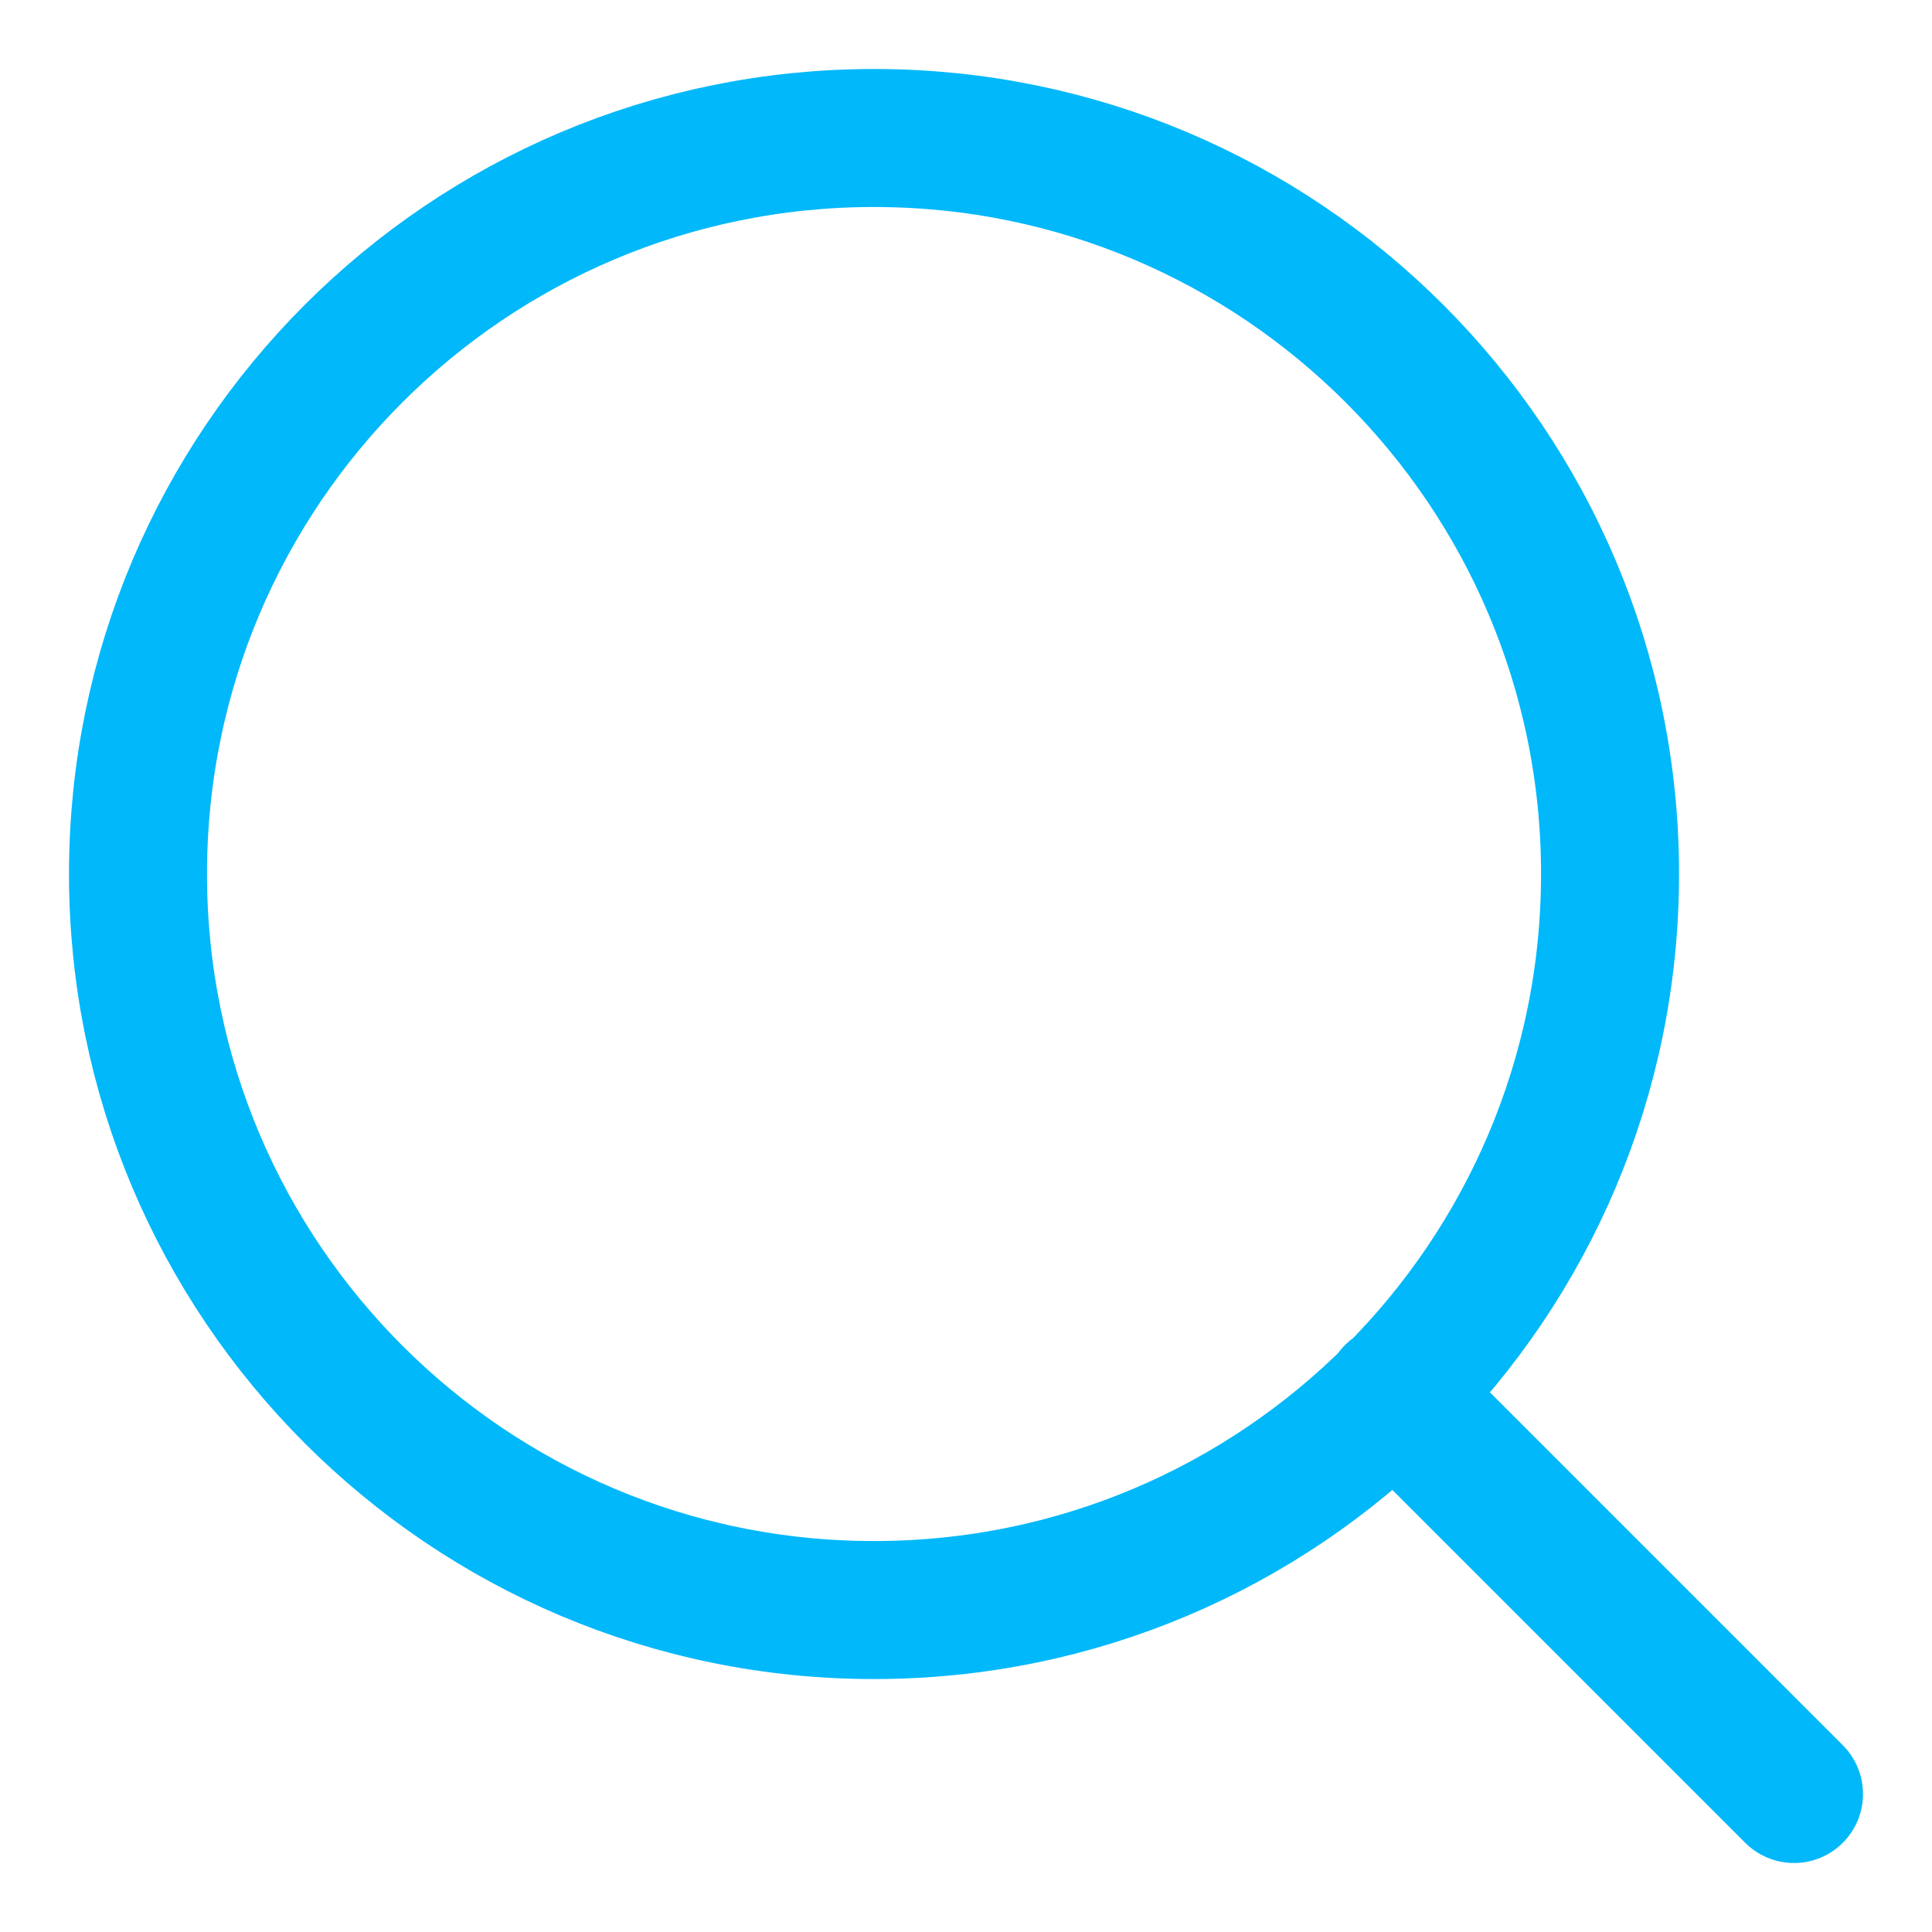
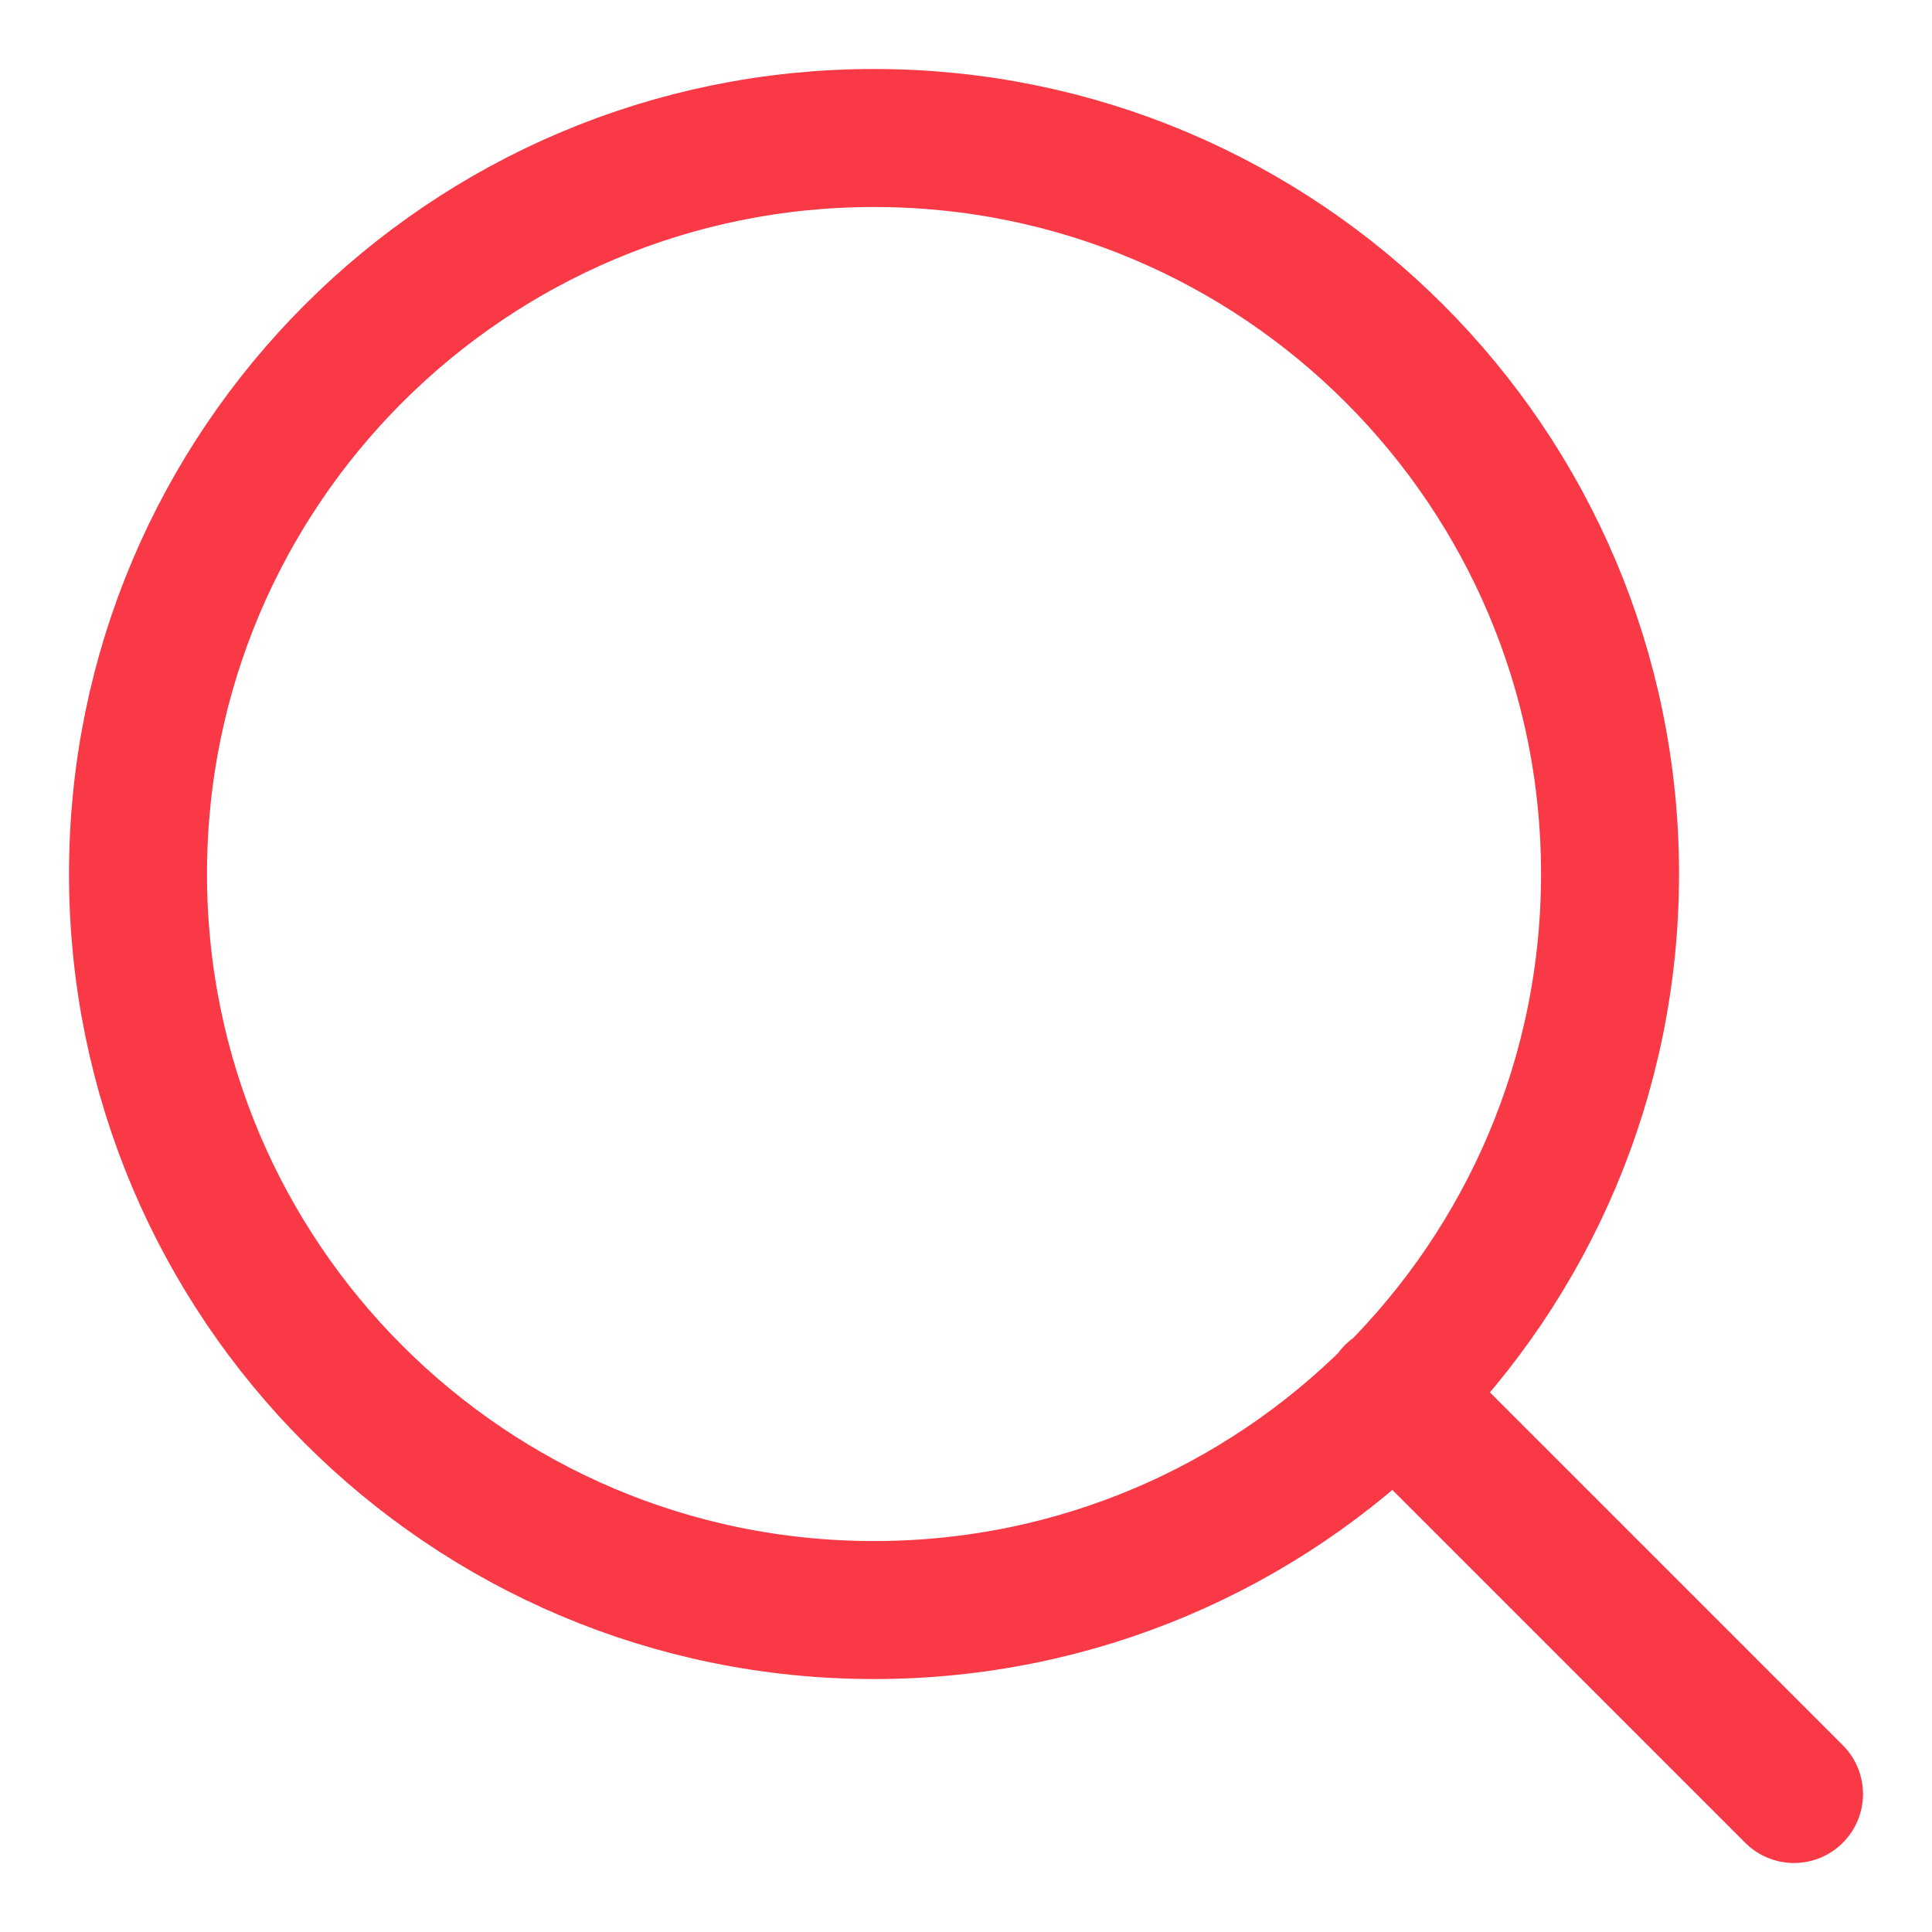
<svg xmlns="http://www.w3.org/2000/svg" width="14" height="14" viewBox="0 0 14 14" fill="none">
-   <path d="M13 13L10.1 10.1M11.667 6.333C11.667 9.279 9.279 11.667 6.333 11.667C3.388 11.667 1 9.279 1 6.333C1 3.388 3.388 1 6.333 1C9.279 1 11.667 3.388 11.667 6.333Z" stroke="#00B8FA" stroke-linecap="round" stroke-linejoin="round" />
+   <path d="M13 13L10.1 10.1M11.667 6.333C11.667 9.279 9.279 11.667 6.333 11.667C3.388 11.667 1 9.279 1 6.333C1 3.388 3.388 1 6.333 1C9.279 1 11.667 3.388 11.667 6.333Z" stroke="#fa3946" stroke-linecap="round" stroke-linejoin="round" />
</svg>
